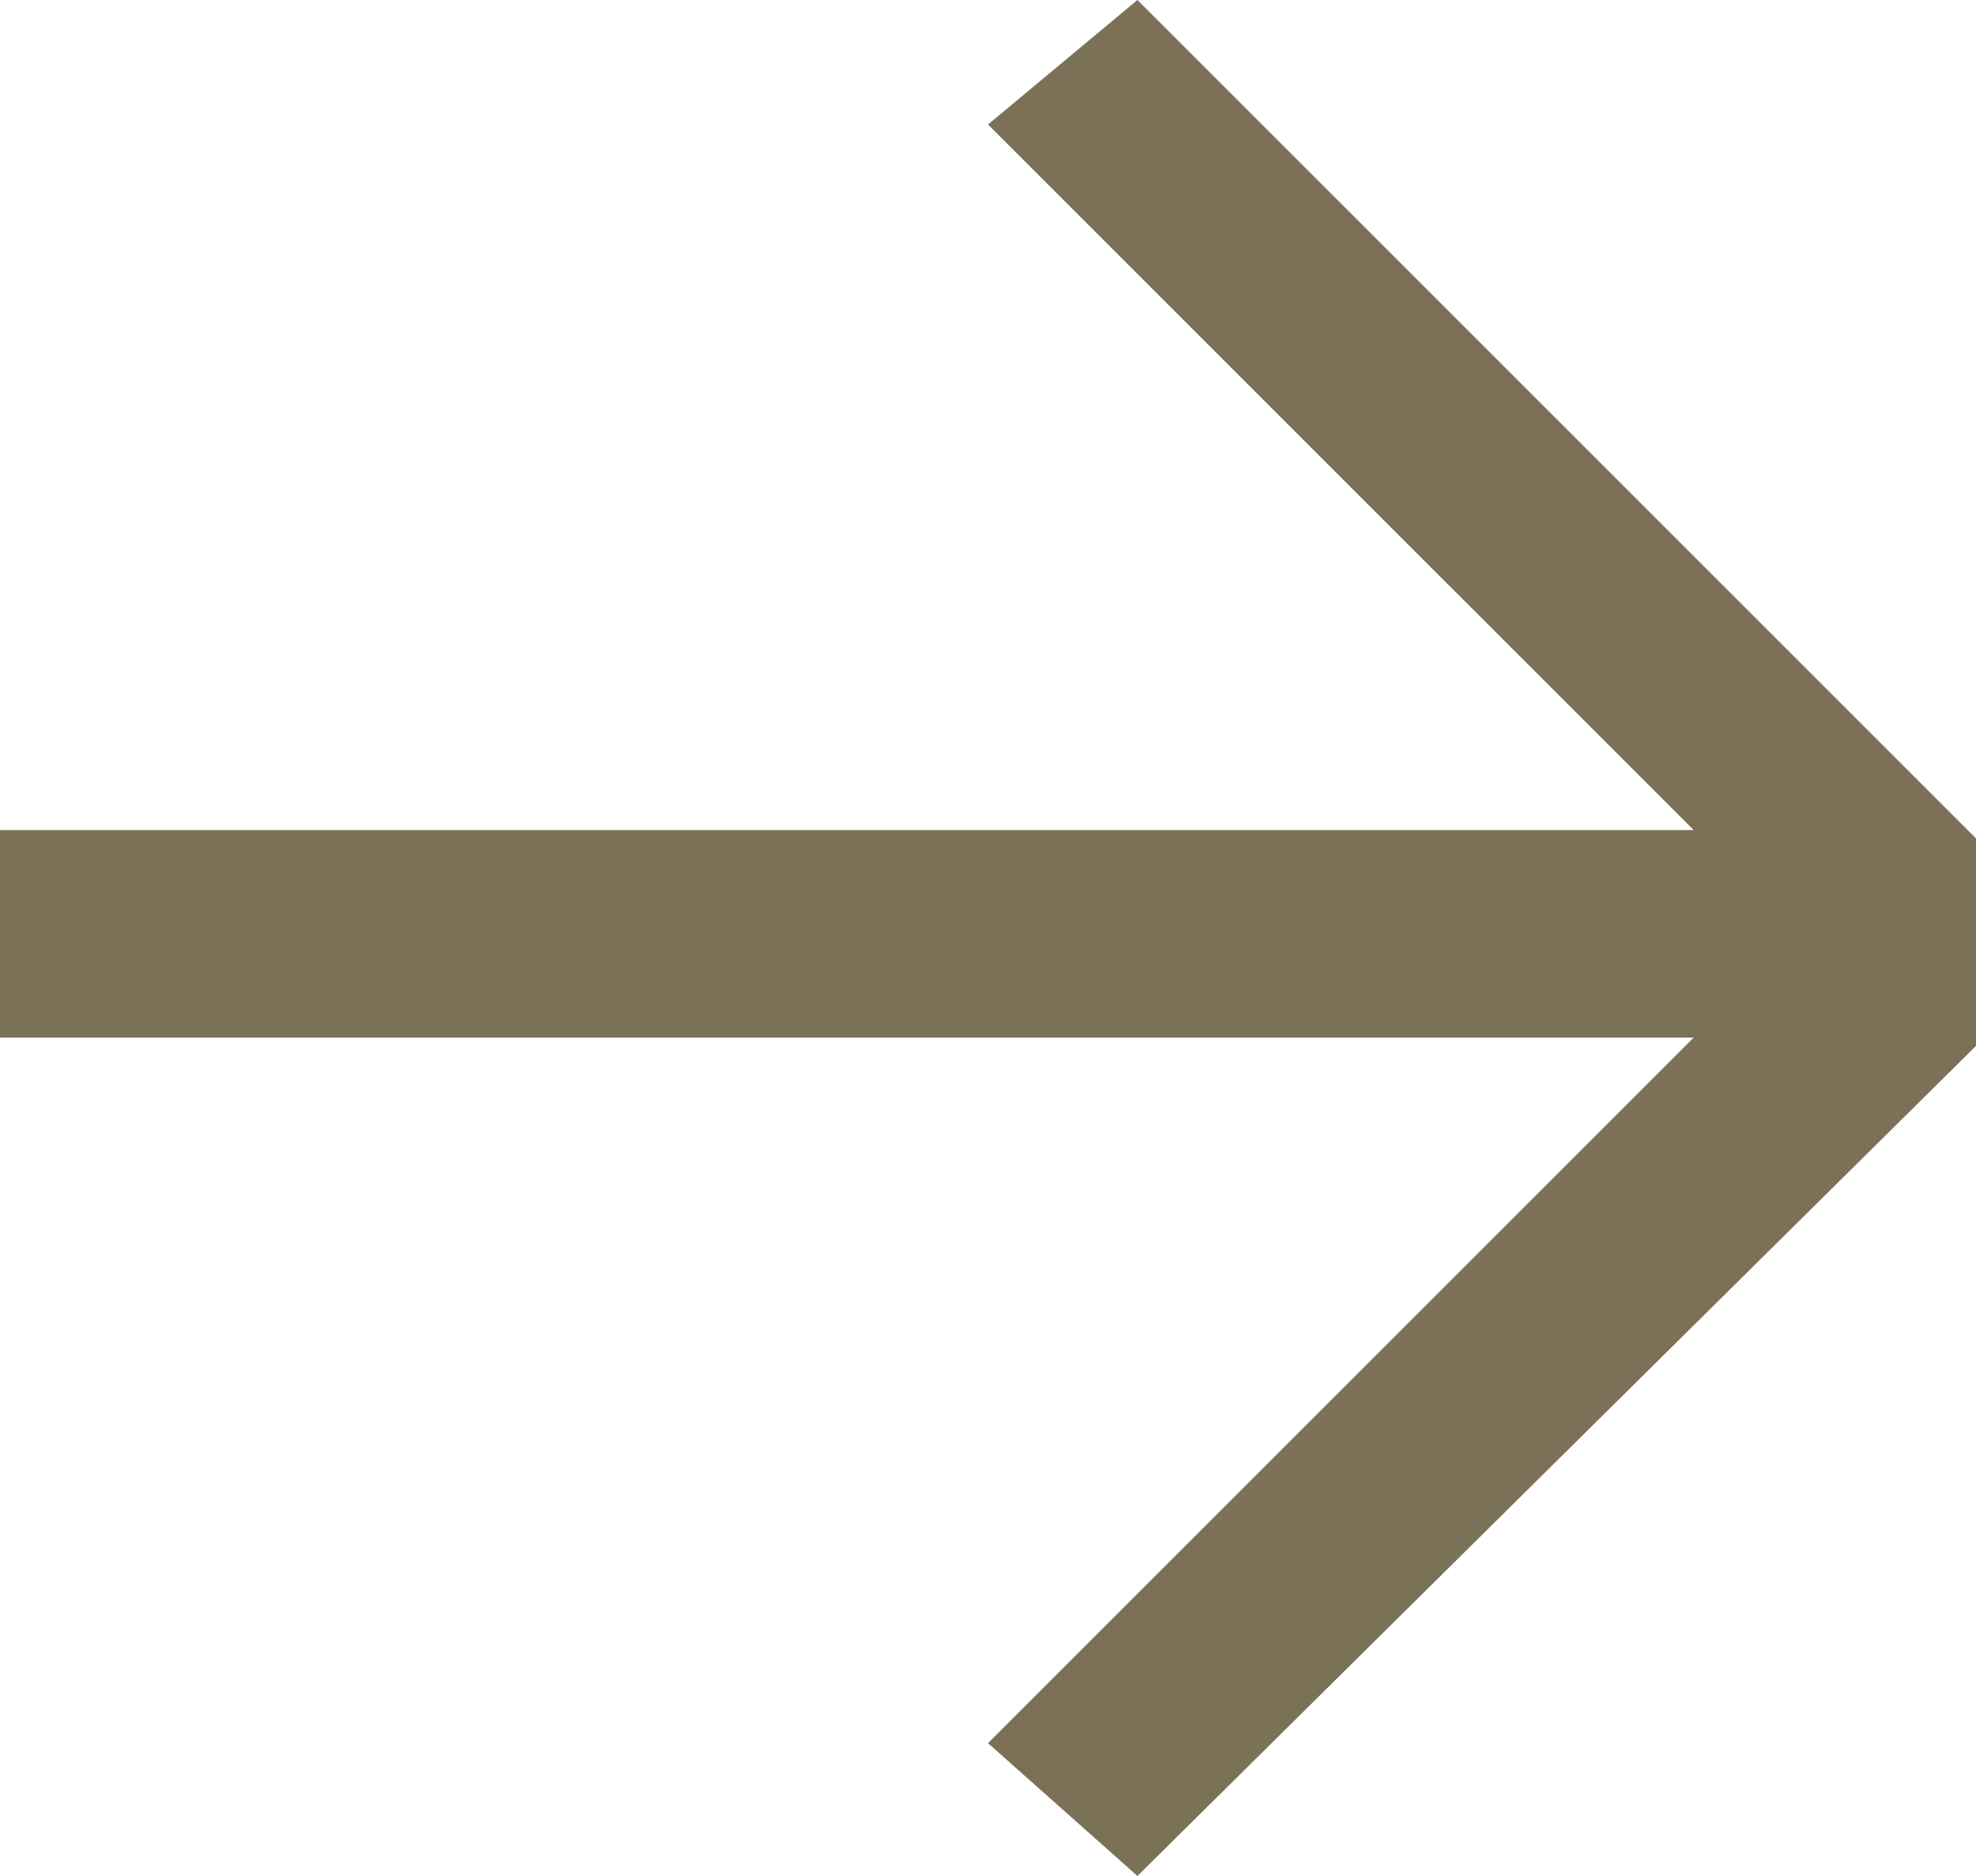
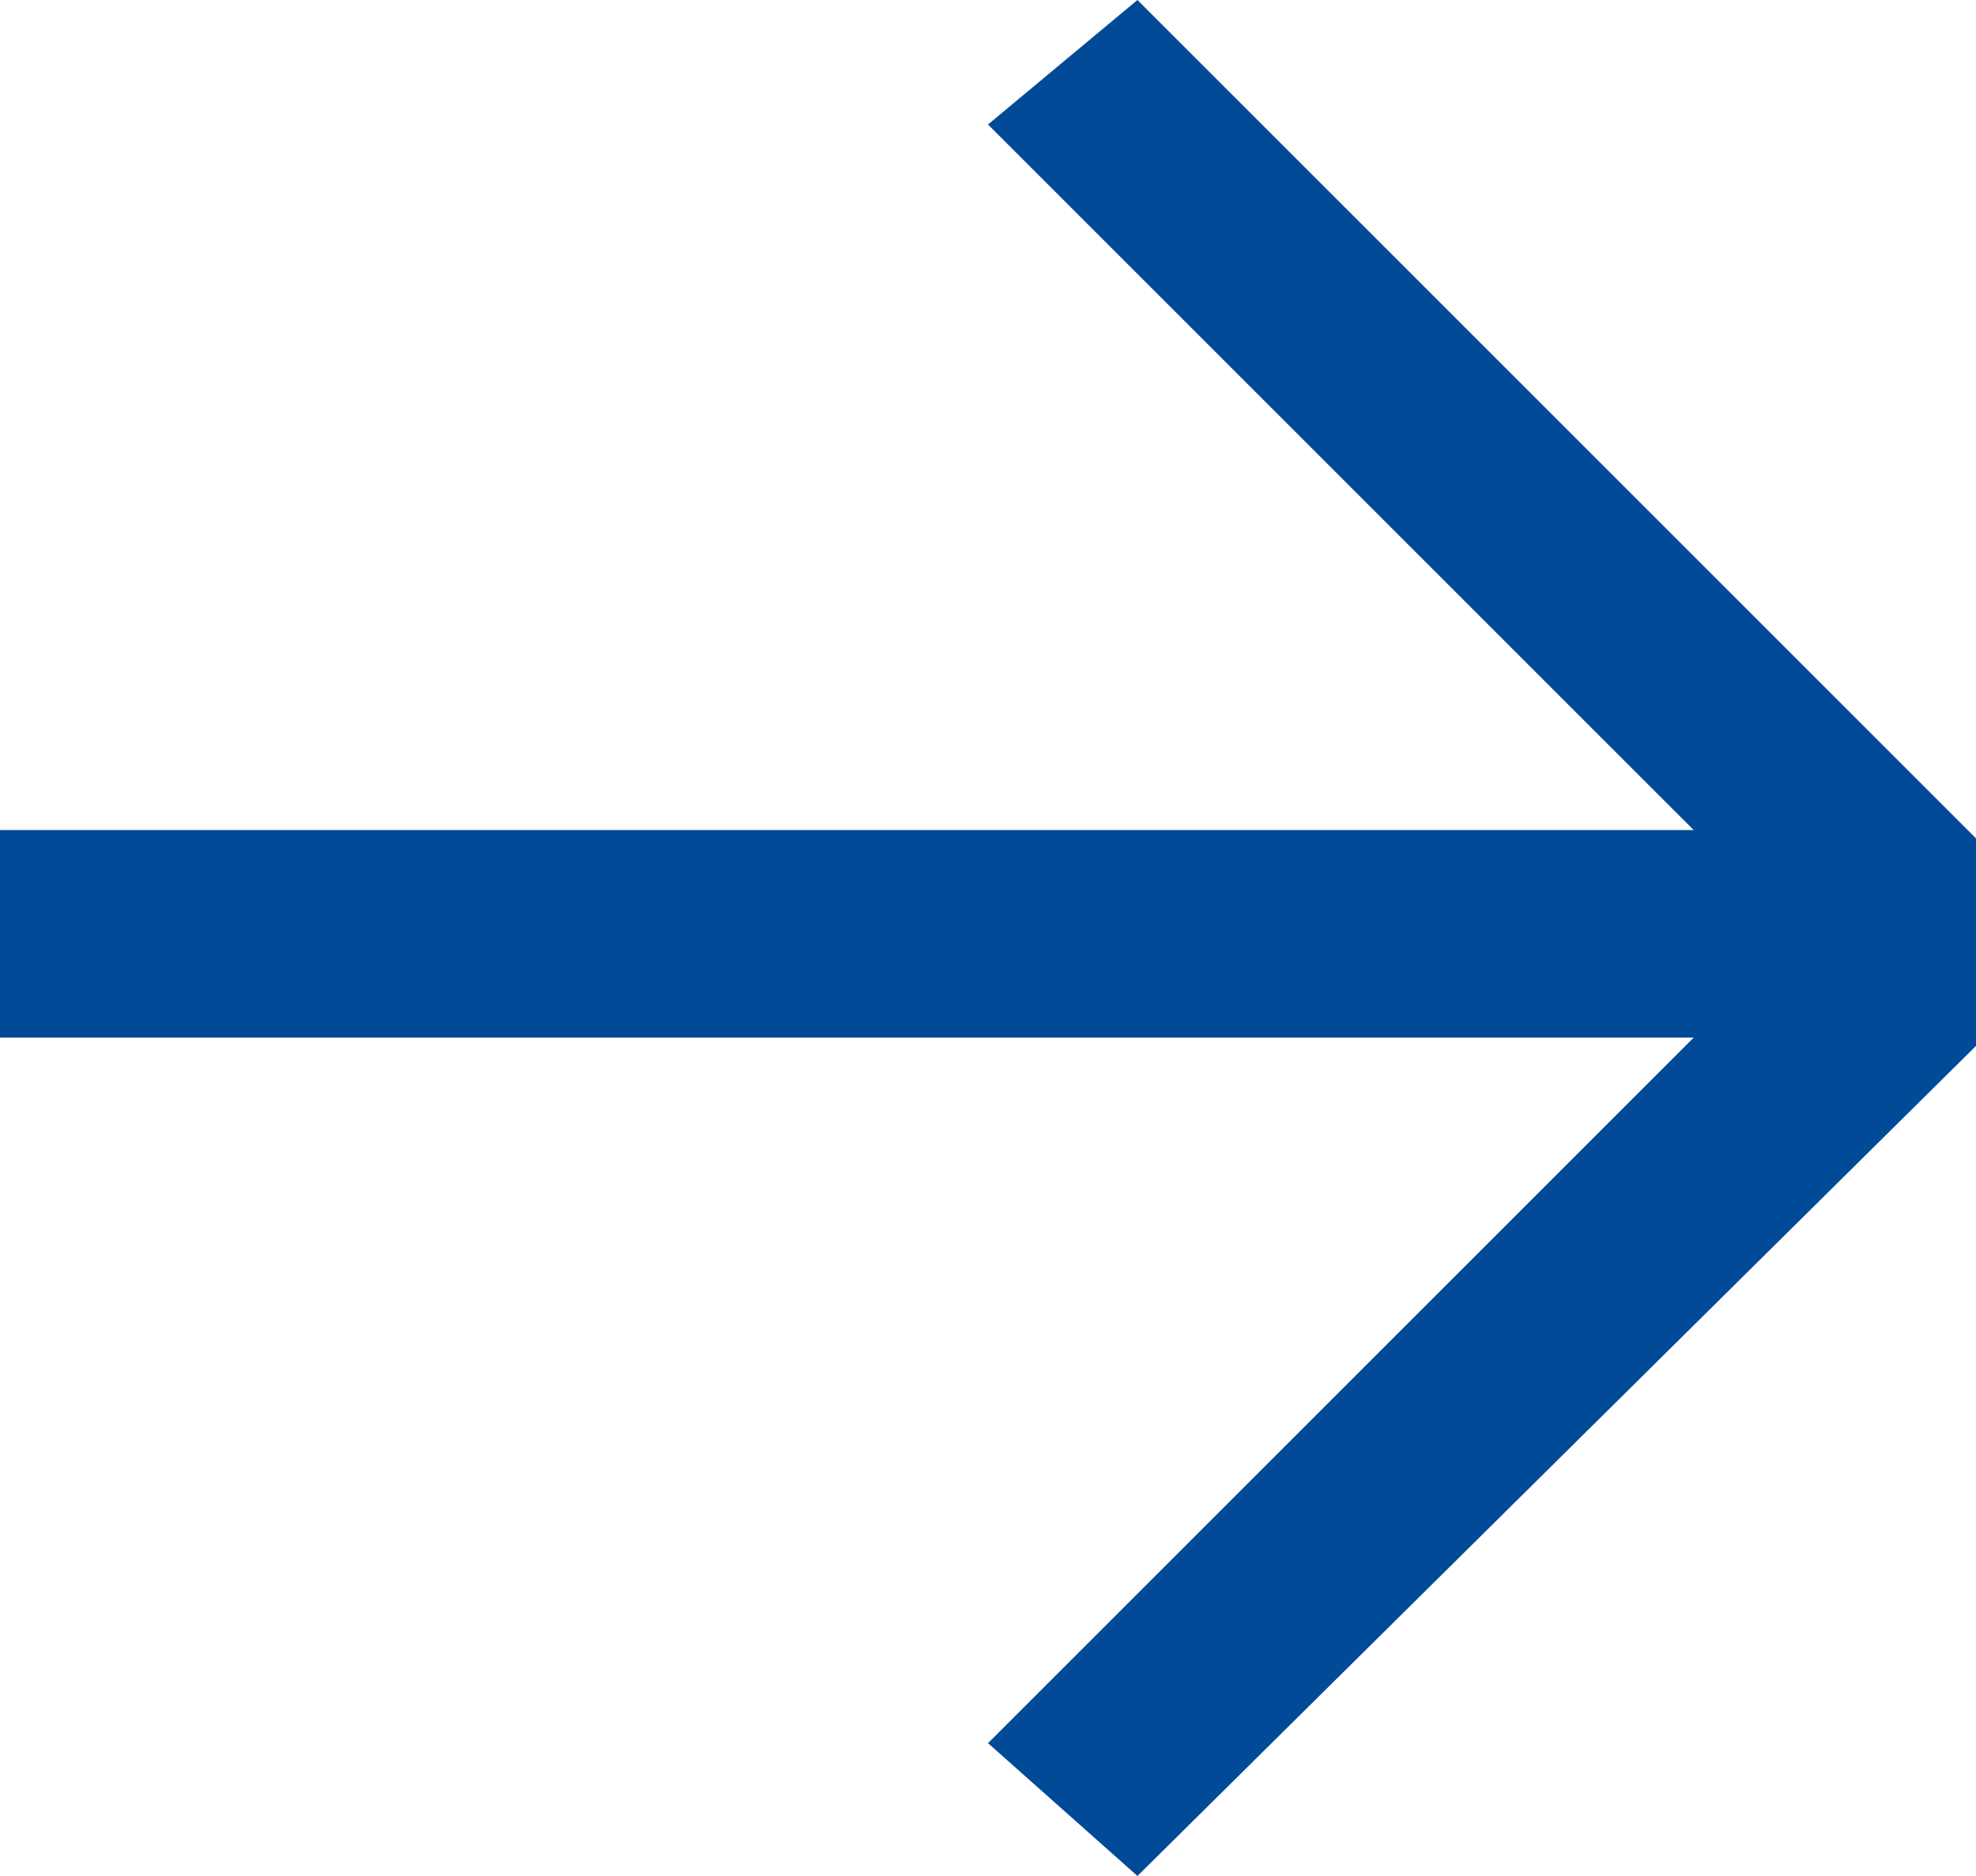
<svg xmlns="http://www.w3.org/2000/svg" version="1.1" id="Layer_1" x="0px" y="0px" viewBox="0 0 23.8 22.6" style="enable-background:new 0 0 23.8 22.6;" xml:space="preserve">
  <style type="text/css">
- 	.st0{fill:#7A7157;}
+ 	.st0{fill:#004a98;}
</style>
  <path class="st0" d="M13.7,22.6L11.9,21l8.5-8.5H0v-2.5h20.4l-8.5-8.5L13.7,0l10.1,10.1v2.5L13.7,22.6L13.7,22.6z" />
</svg>
